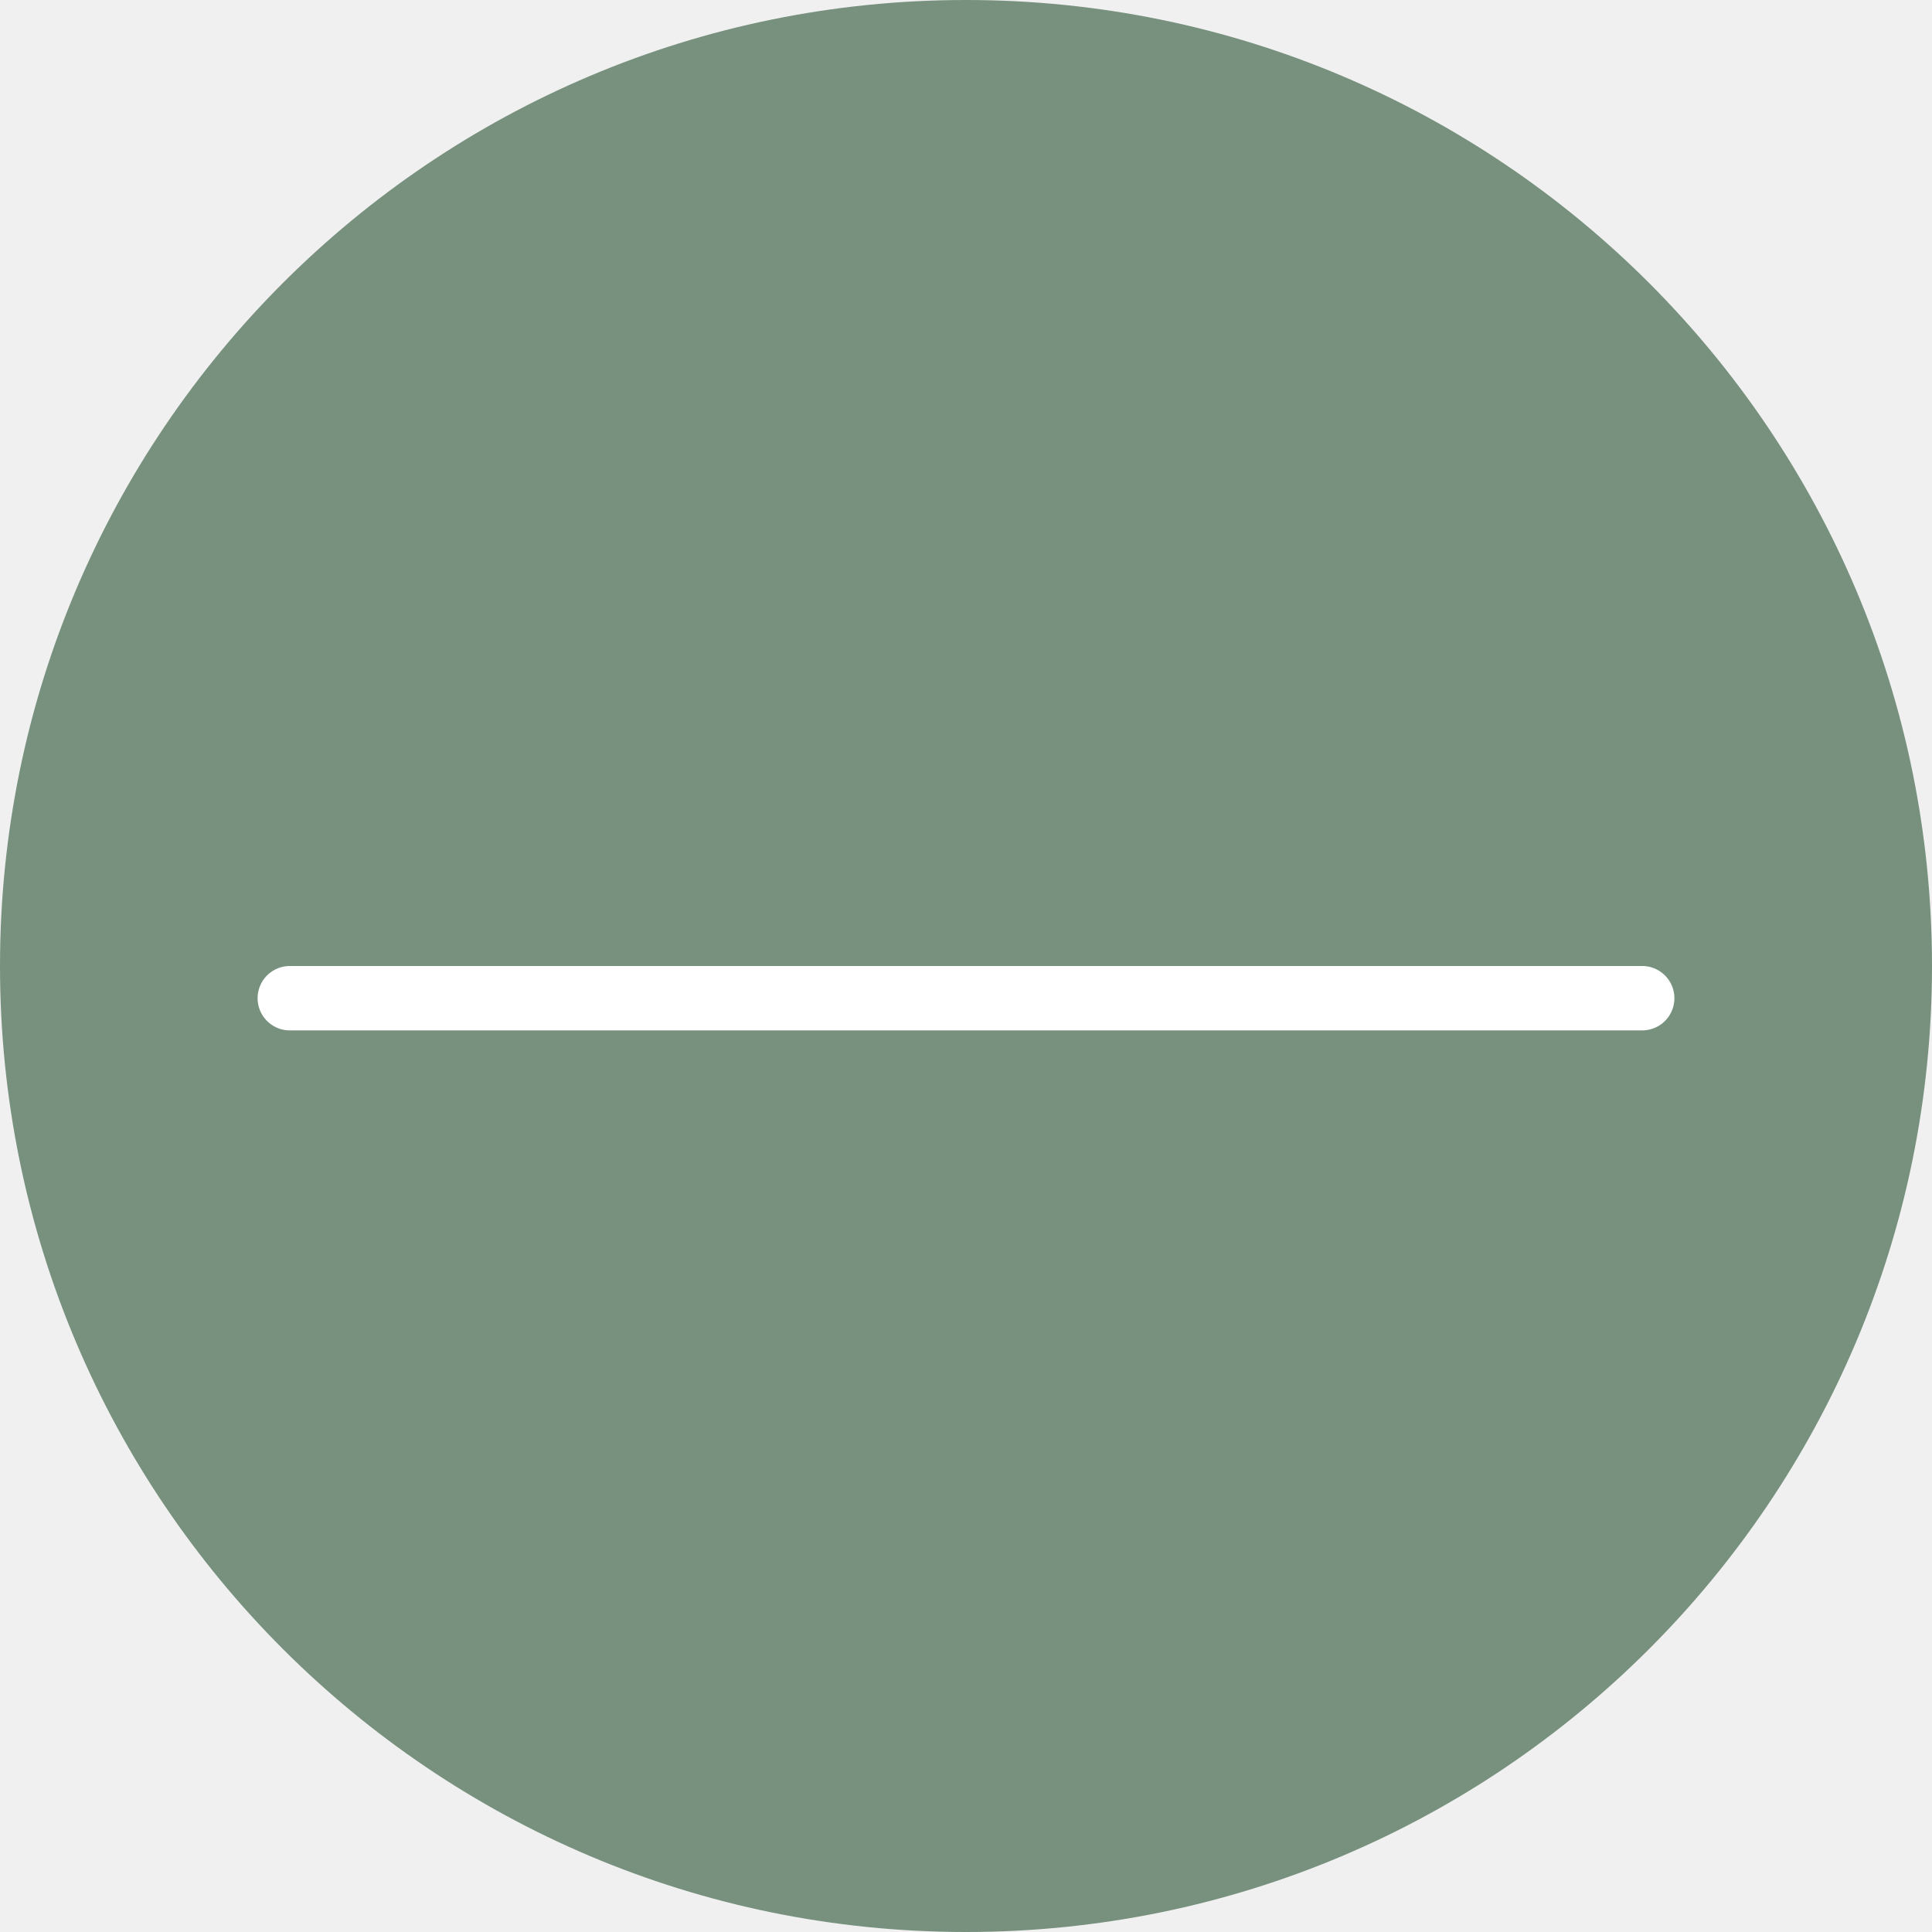
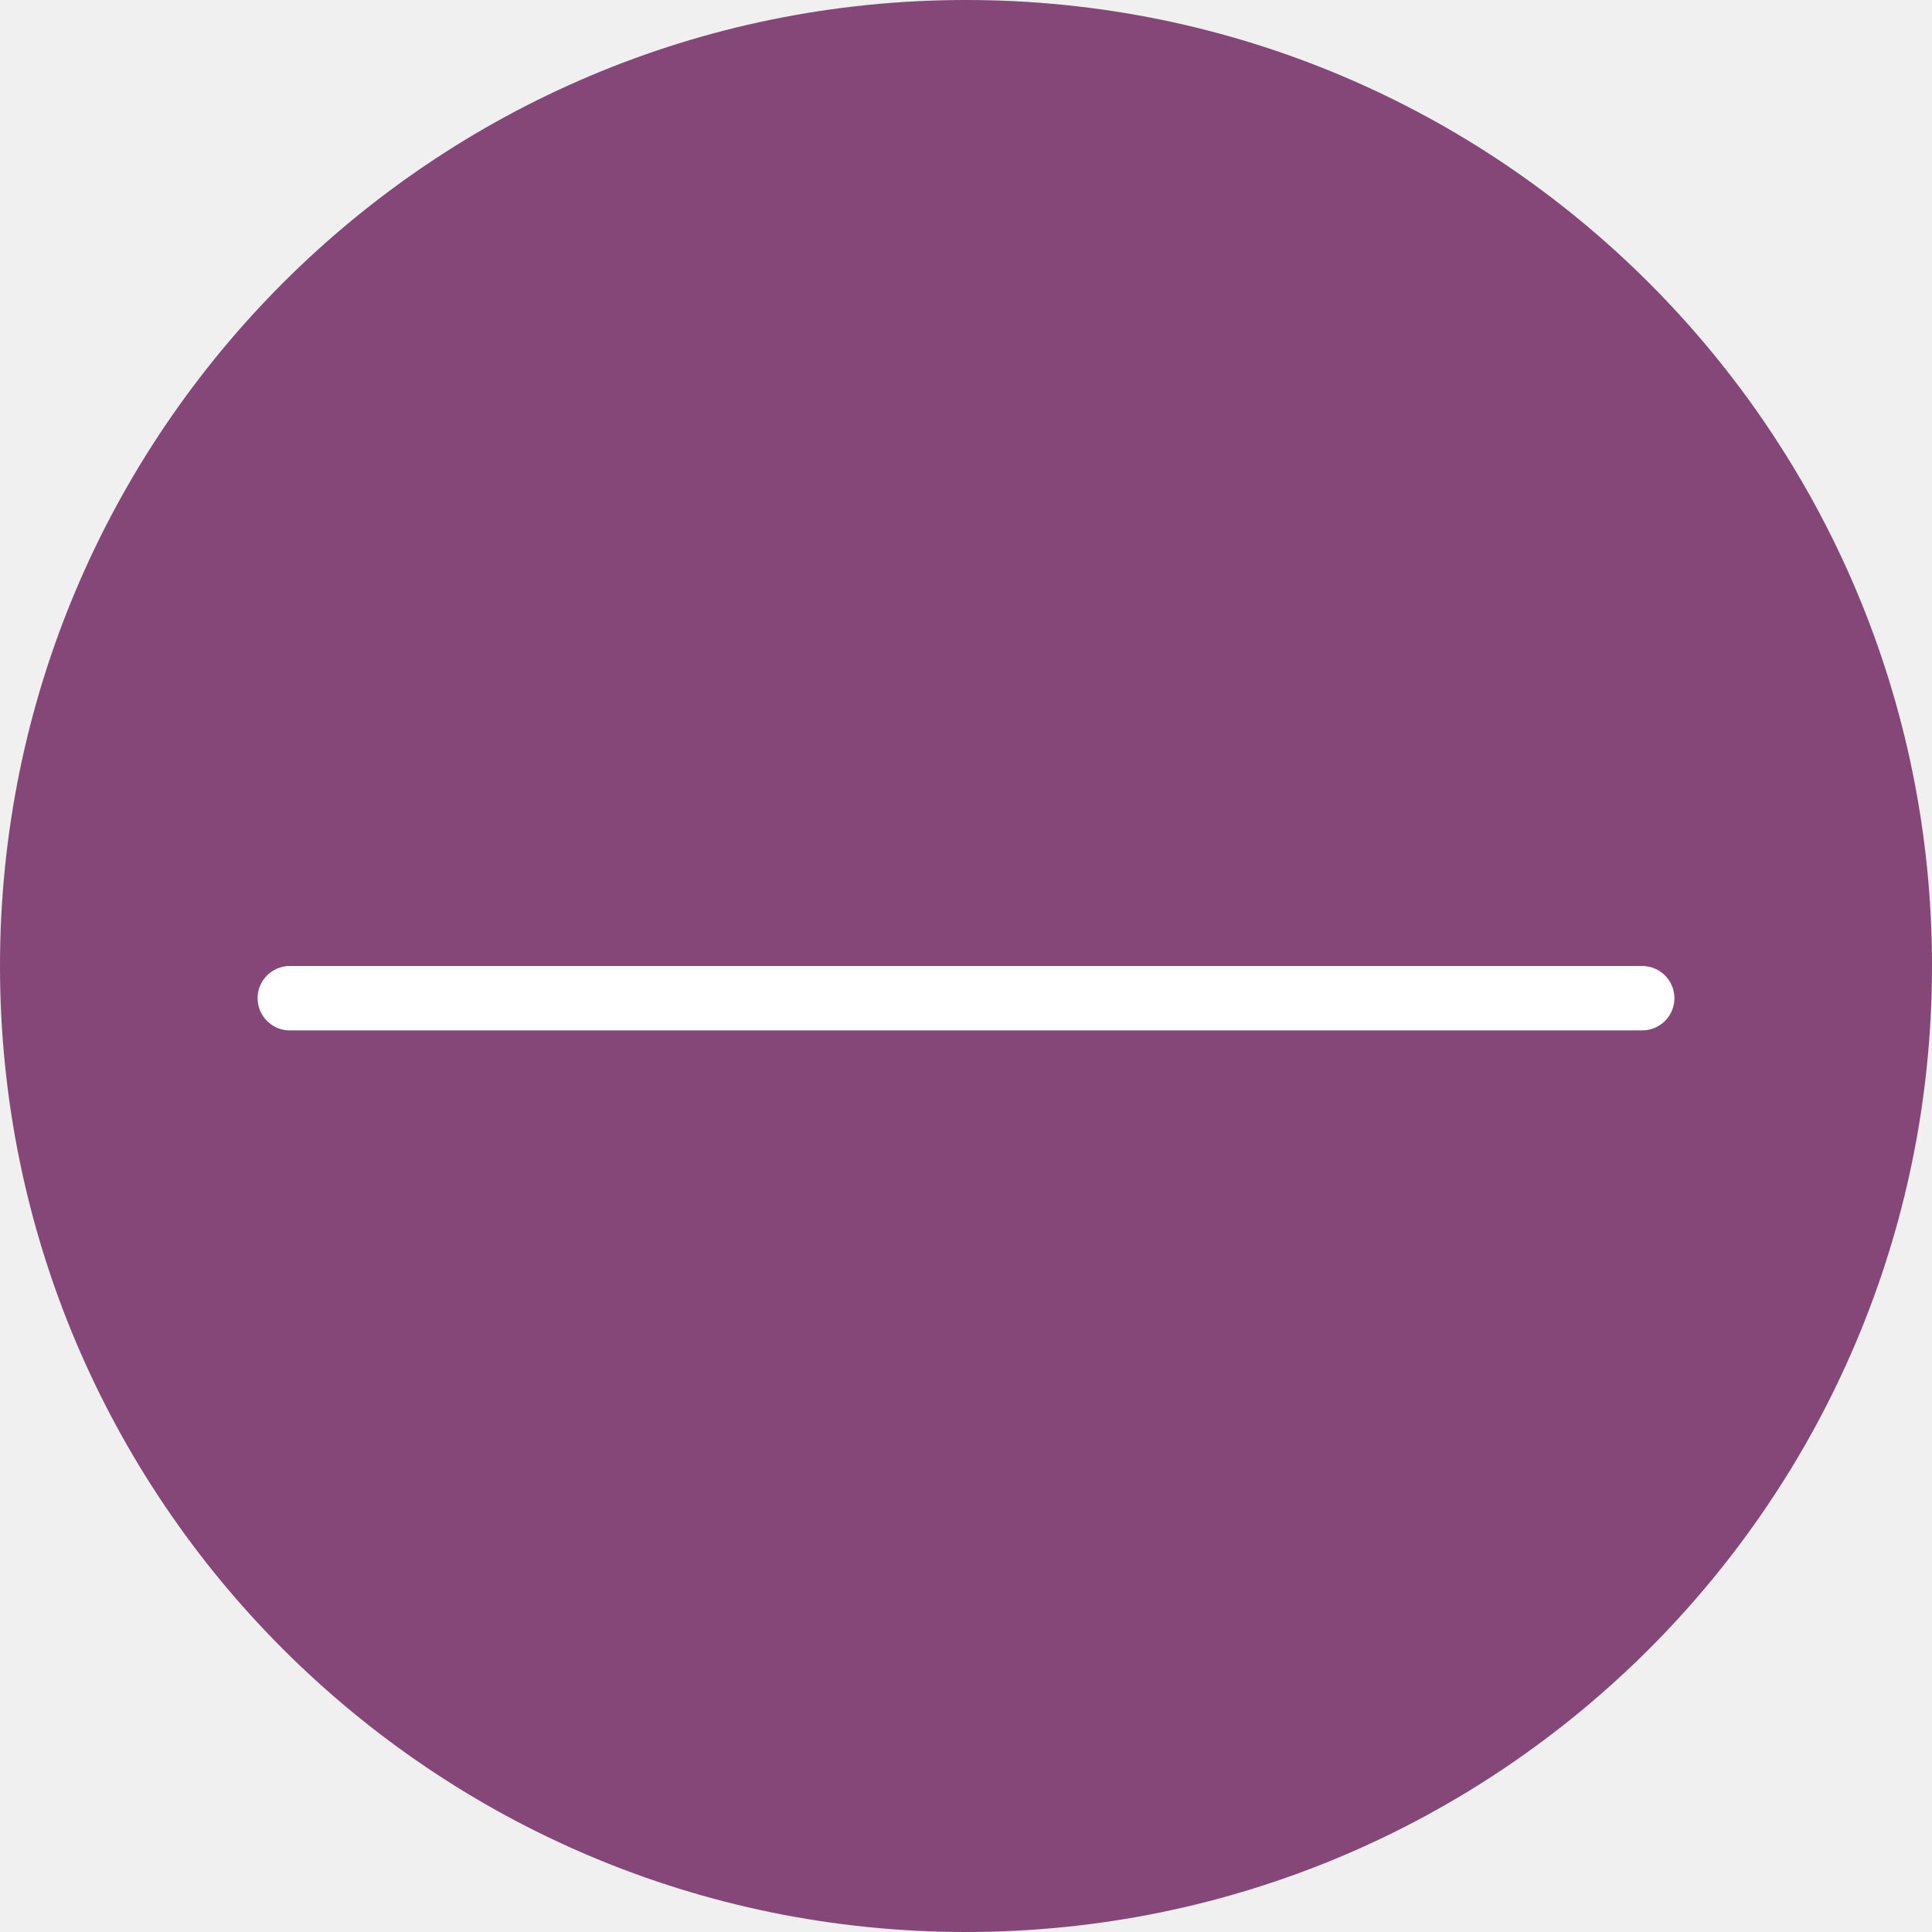
<svg xmlns="http://www.w3.org/2000/svg" width="30" height="30" viewBox="0 0 30 30" fill="none">
-   <path d="M15 30C23.284 30 30 23.284 30 15C30 6.716 23.284 0 15 0C6.716 0 0 6.716 0 15C0 23.284 6.716 30 15 30Z" fill="#77917E" />
+   <path d="M15 30C23.284 30 30 23.284 30 15C30 6.716 23.284 0 15 0C6.716 0 0 6.716 0 15C0 23.284 6.716 30 15 30Z" fill="#854777" />
  <path d="M25.5 15.5H4.5" stroke="white" stroke-linecap="round" />
</svg>
